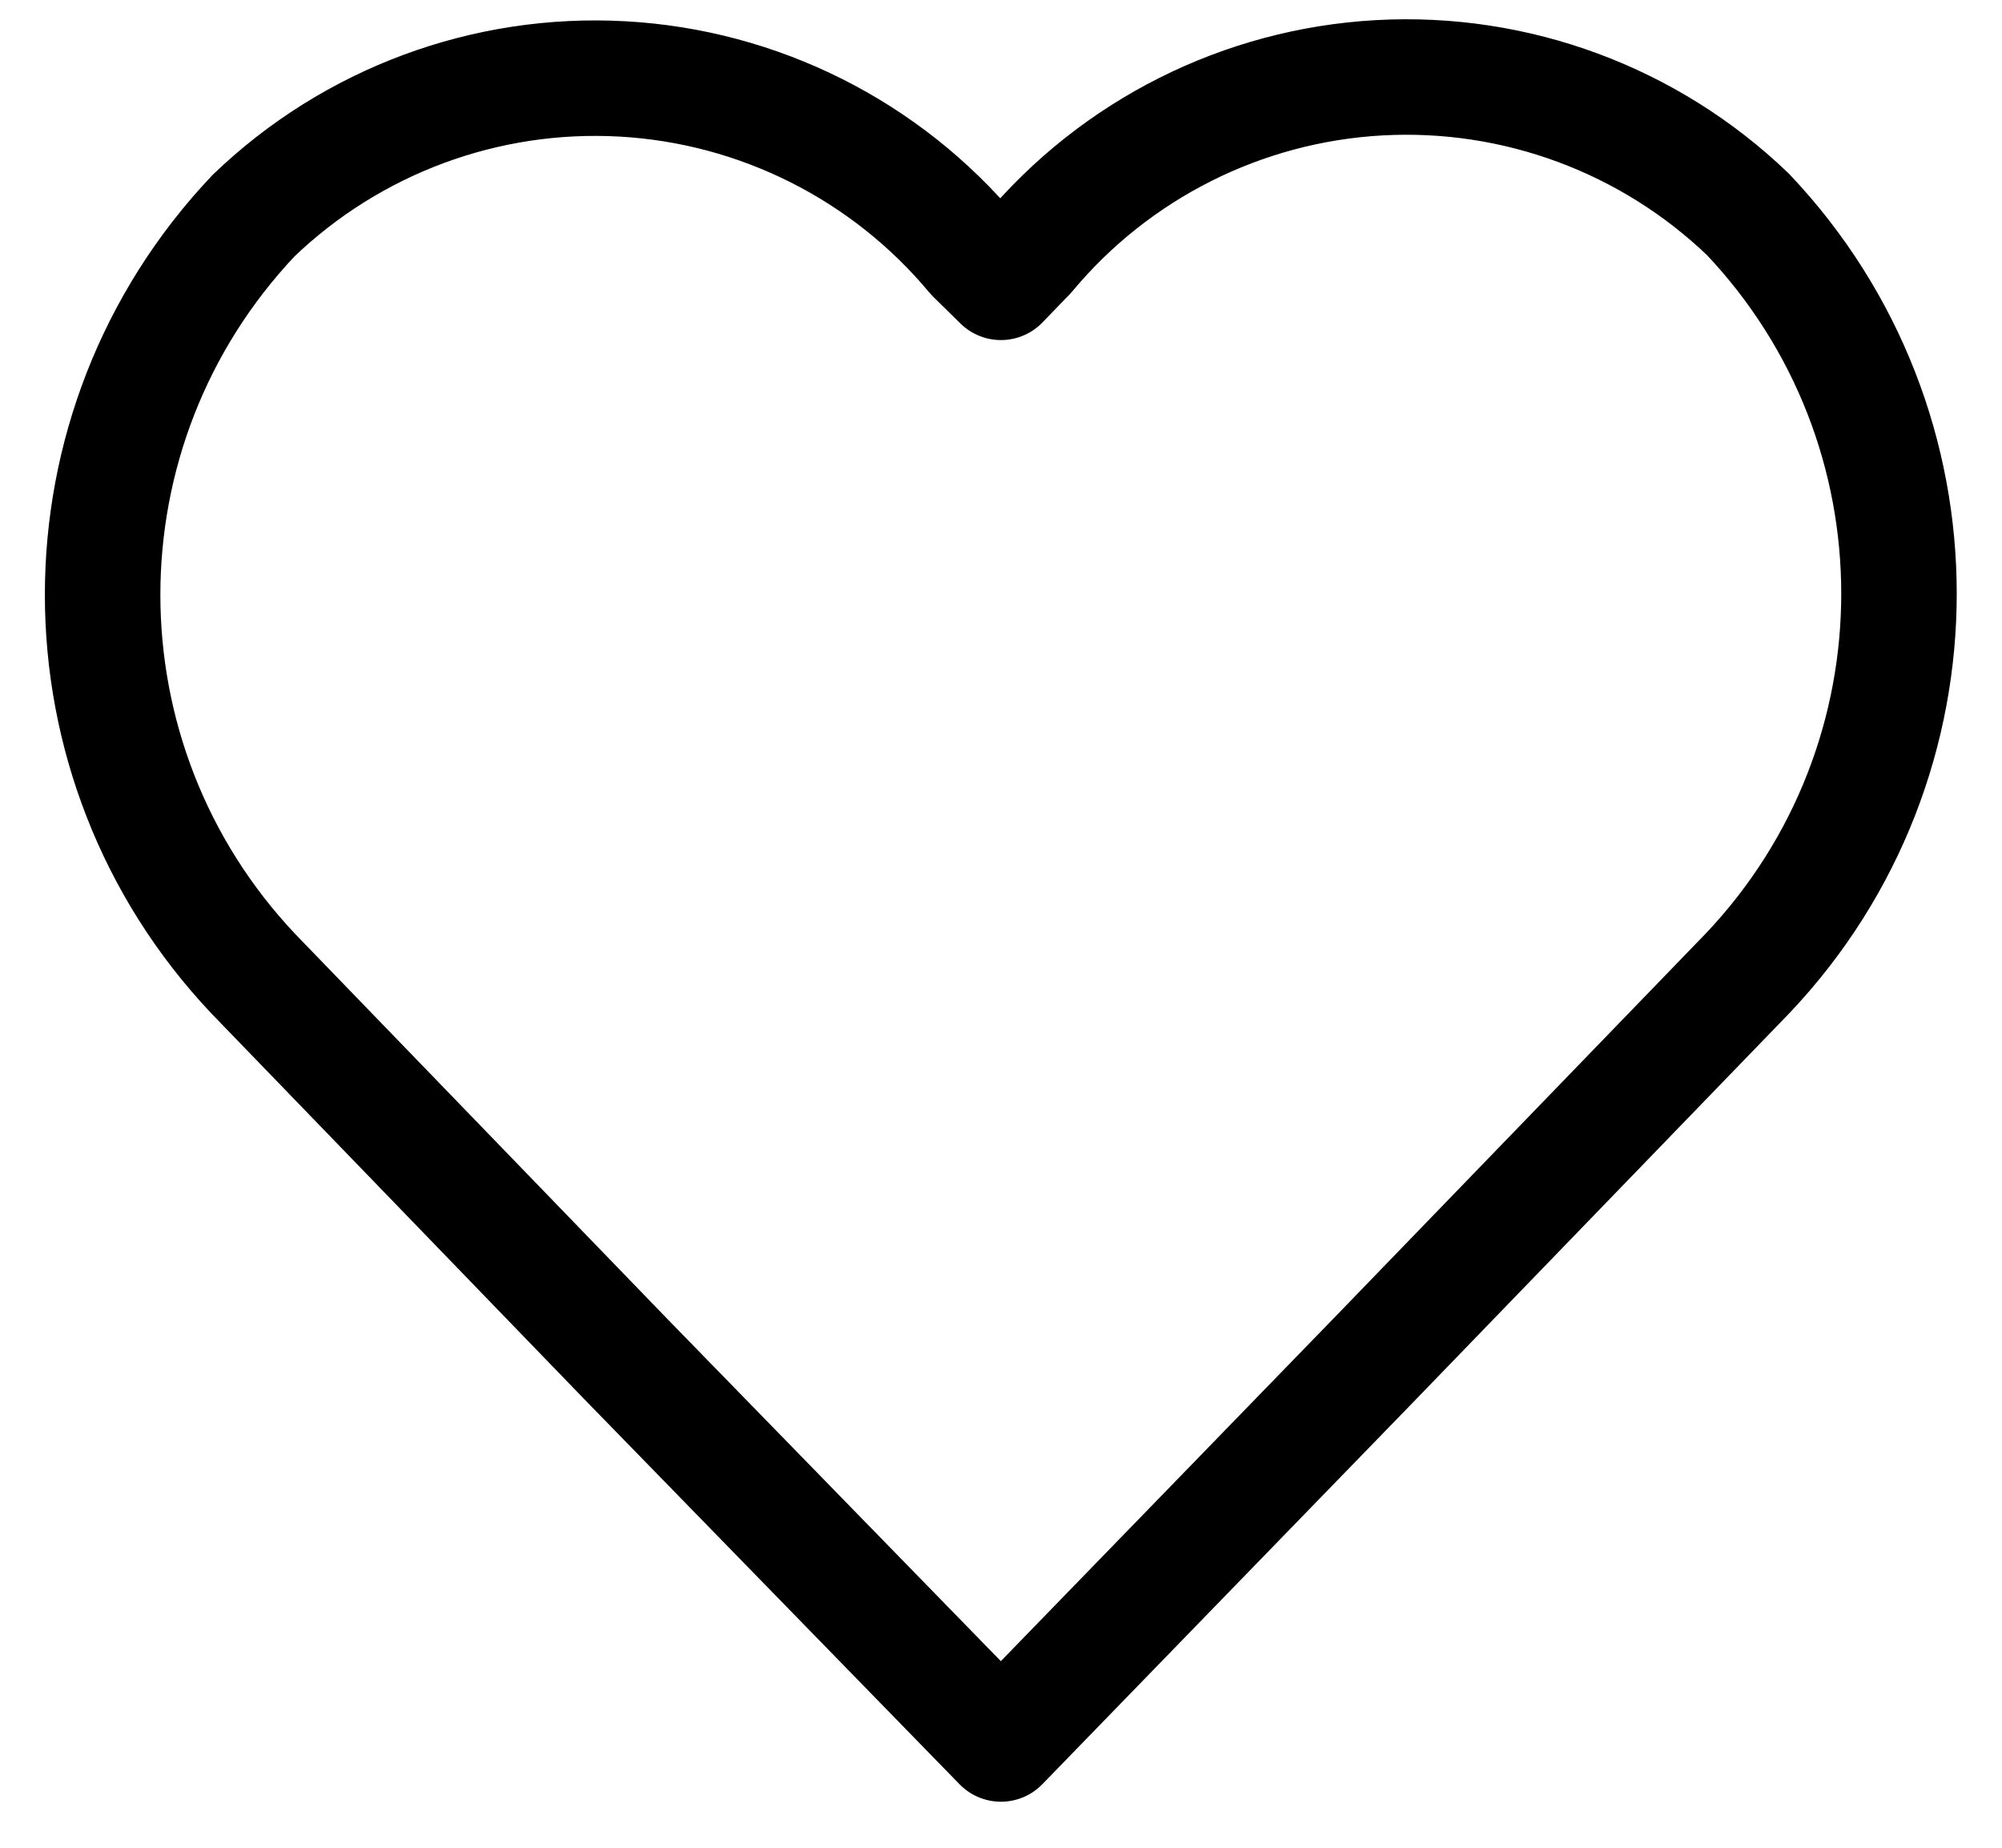
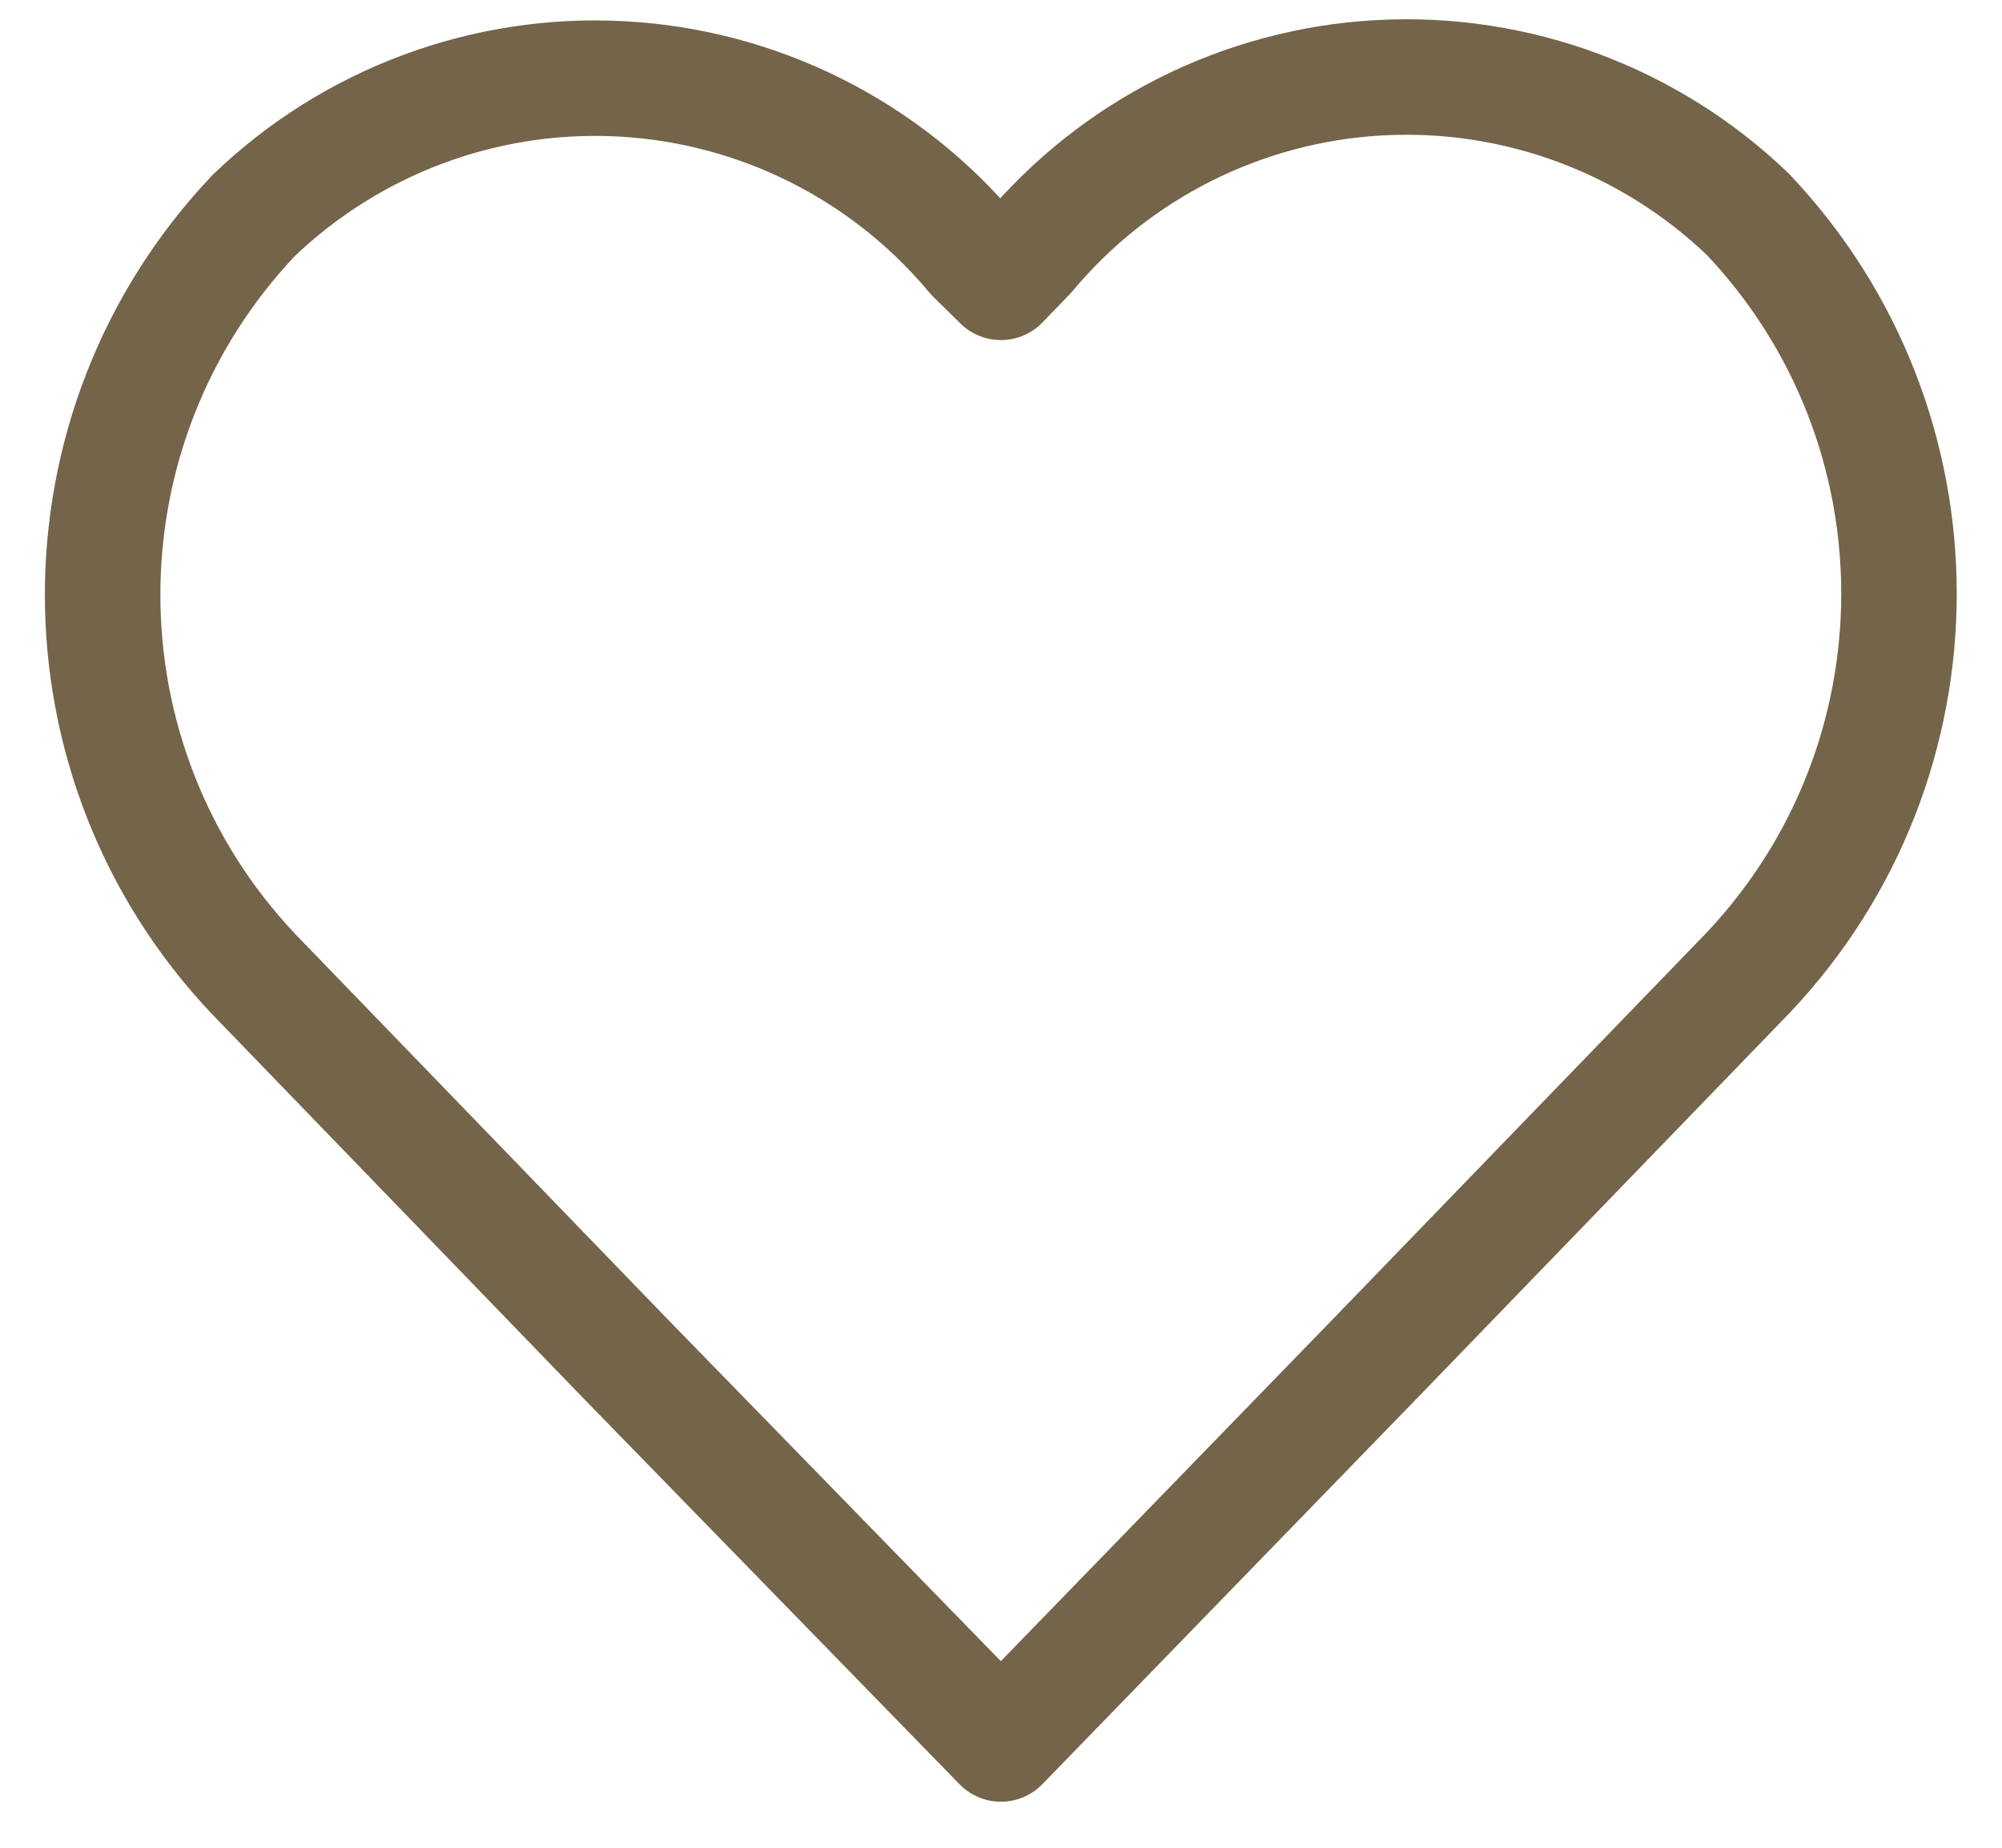
<svg xmlns="http://www.w3.org/2000/svg" width="26" height="24" viewBox="0 0 26 24" fill="none">
-   <path fill-rule="evenodd" clip-rule="evenodd" d="M12.999 22.652L8.127 17.652L3.294 12.652C0.679 9.888 0.679 5.563 3.294 2.8C4.575 1.57 6.309 0.927 8.082 1.025C9.855 1.123 11.508 1.954 12.644 3.318L12.999 3.667L13.351 3.303C14.487 1.939 16.14 1.108 17.913 1.01C19.686 0.912 21.42 1.555 22.701 2.785C25.316 5.548 25.316 9.873 22.701 12.637L17.867 17.637L12.999 22.652Z" stroke="black" stroke-width="1.5" stroke-linecap="round" stroke-linejoin="round" />
+   <path fill-rule="evenodd" clip-rule="evenodd" d="M12.999 22.652L8.127 17.652L3.294 12.652C0.679 9.888 0.679 5.563 3.294 2.8C4.575 1.57 6.309 0.927 8.082 1.025C9.855 1.123 11.508 1.954 12.644 3.318L12.999 3.667L13.351 3.303C14.487 1.939 16.14 1.108 17.913 1.01C19.686 0.912 21.42 1.555 22.701 2.785C25.316 5.548 25.316 9.873 22.701 12.637L17.867 17.637L12.999 22.652Z" stroke="#746449" stroke-width="1.5" stroke-linecap="round" stroke-linejoin="round" />
</svg>
